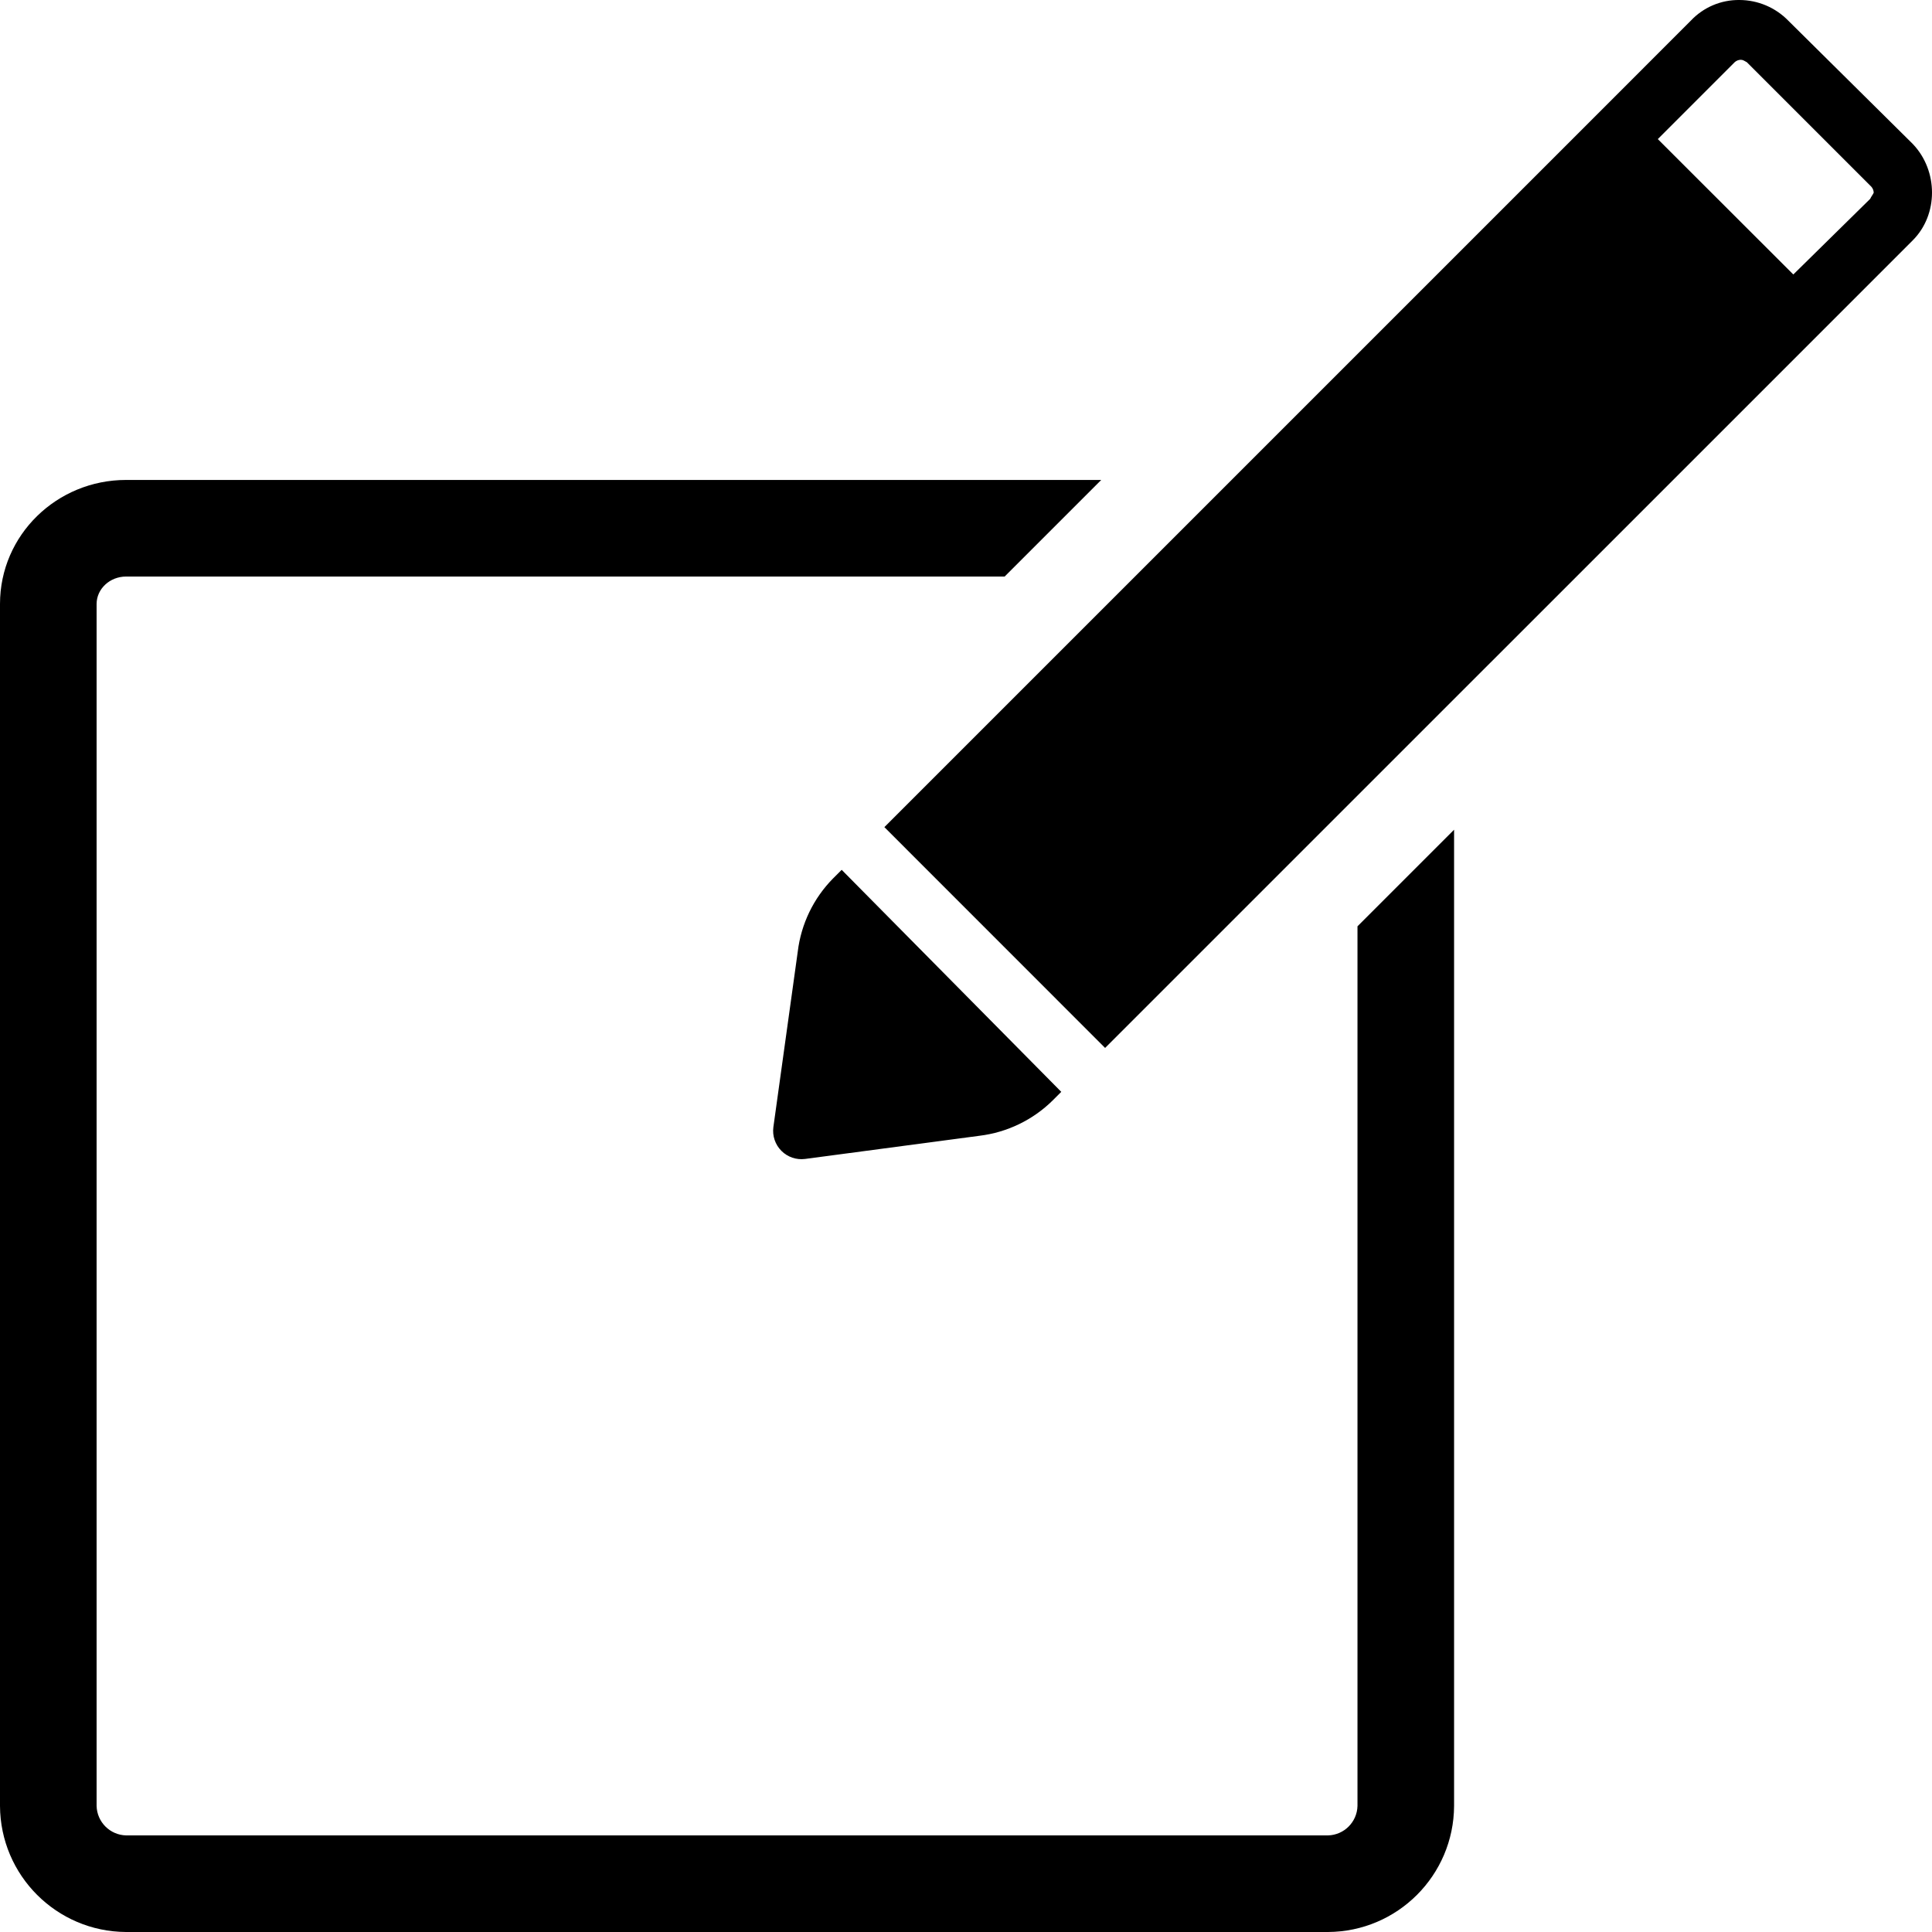
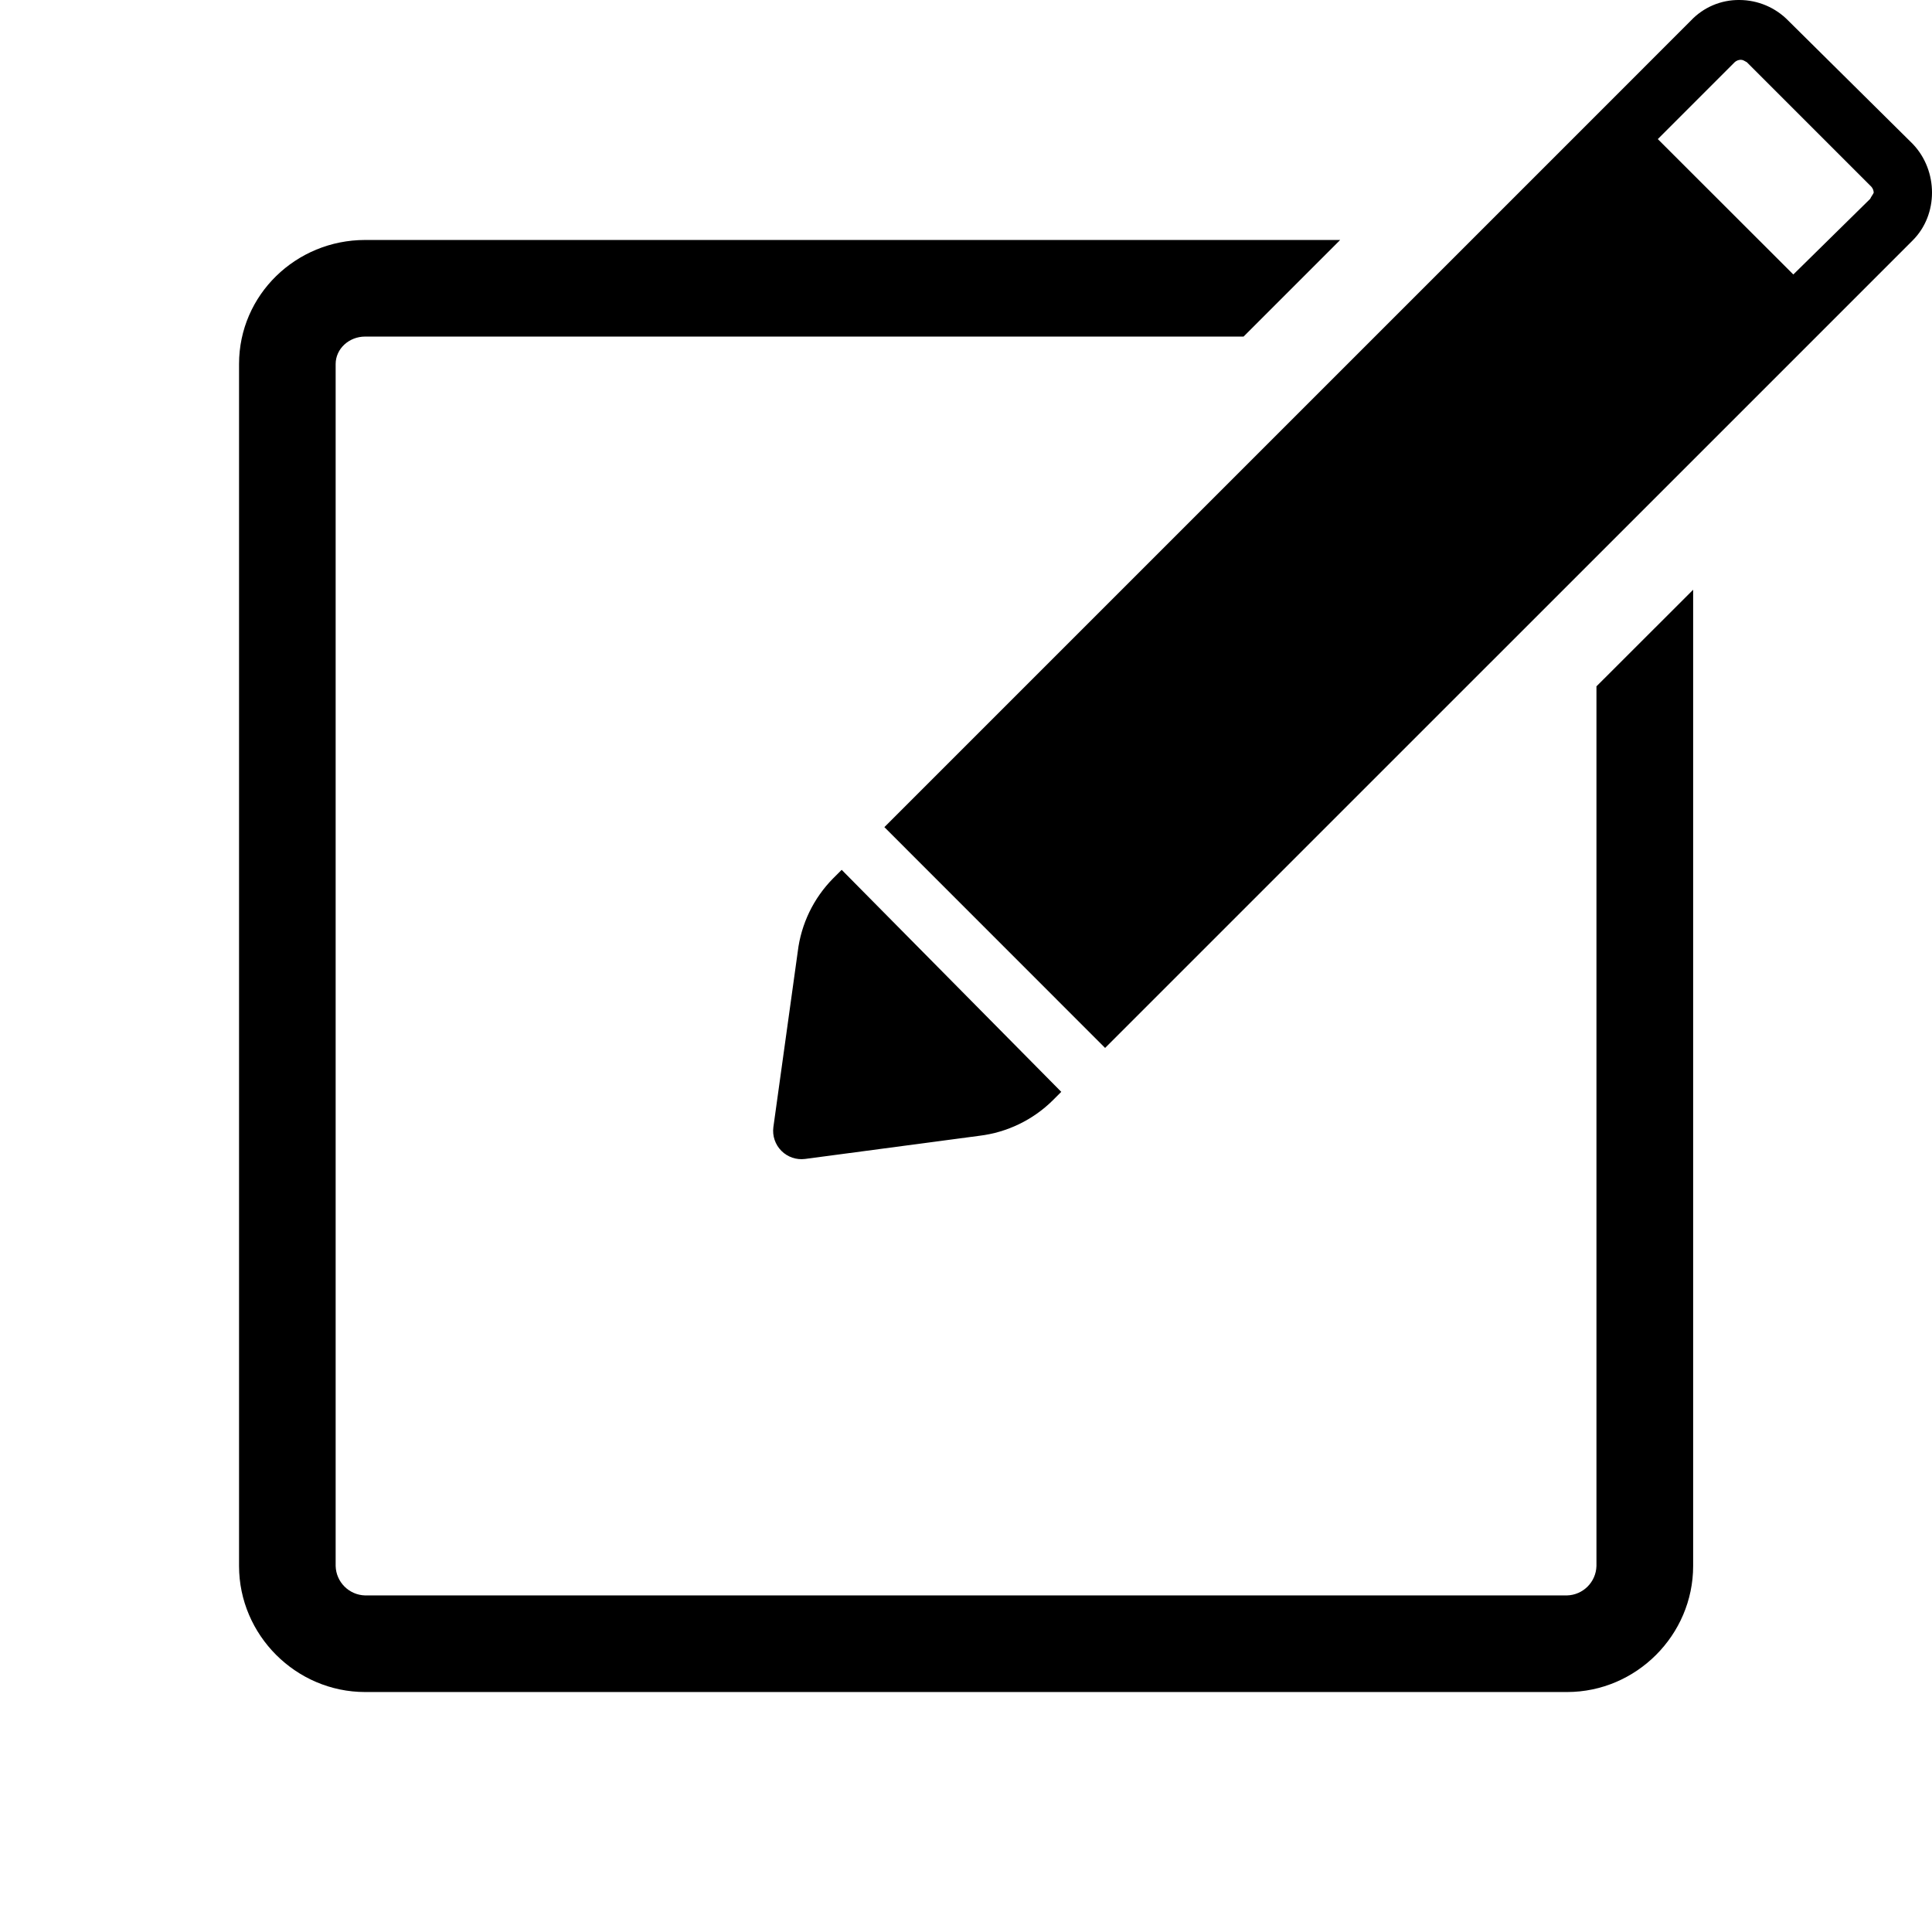
<svg xmlns="http://www.w3.org/2000/svg" id="Layer_1" data-name="Layer 1" viewBox="0 0 1000 1000">
-   <path d="M702.63,479.46V934.74A15.66,15.66,0,0,1,687.37,950H65.26A15.66,15.66,0,0,1,50,934.74V312.63c0-7.83,6.85-14.21,15.26-14.21H520l50-50H65.26C29.47,248.42,0,276.84,0,312.63V934.74A65.59,65.59,0,0,0,65.26,1000H687.37a65.59,65.59,0,0,0,65.26-65.26V429.46Z" />
+   <path d="M826.32,355.25V810.53a15.67,15.67,0,0,1-15.27,15.26H189a15.67,15.67,0,0,1-15.27-15.26V188.42c0-7.83,6.85-14.21,15.27-14.21H643.67l50-50H189c-35.79,0-65.27,28.42-65.27,64.21V810.53c0,35.79,29.48,65.26,65.27,65.26h622.1c35.79,0,65.27-29.47,65.27-65.26V305.25Z" />
  <path d="M435.65,450.22l-4.42,4.42a65,65,0,0,0-18.31,37.89l-12.63,90.92a14.67,14.67,0,0,0,16.41,16.42l90.3-12a65.14,65.14,0,0,0,37.89-18.31l4.42-4.42ZM990.05,74.51l-64.4-63.78A35.43,35.43,0,0,0,900.39,0a34,34,0,0,0-25.26,10.73L813.88,72,457.75,428.12,572,542.41,917.44,197l72.61-72.62C1003.32,111.13,1003.32,88.4,990.05,74.51ZM968,102.93l-39.78,39.14L858.08,72,897.86,32.2A4.86,4.86,0,0,1,901,30.94c1.26,0,1.9.63,3.16,1.26l64.41,64.41a4.84,4.84,0,0,1,1.26,3.16C969.22,101,968.59,101.66,968,102.93Z" />
</svg>
